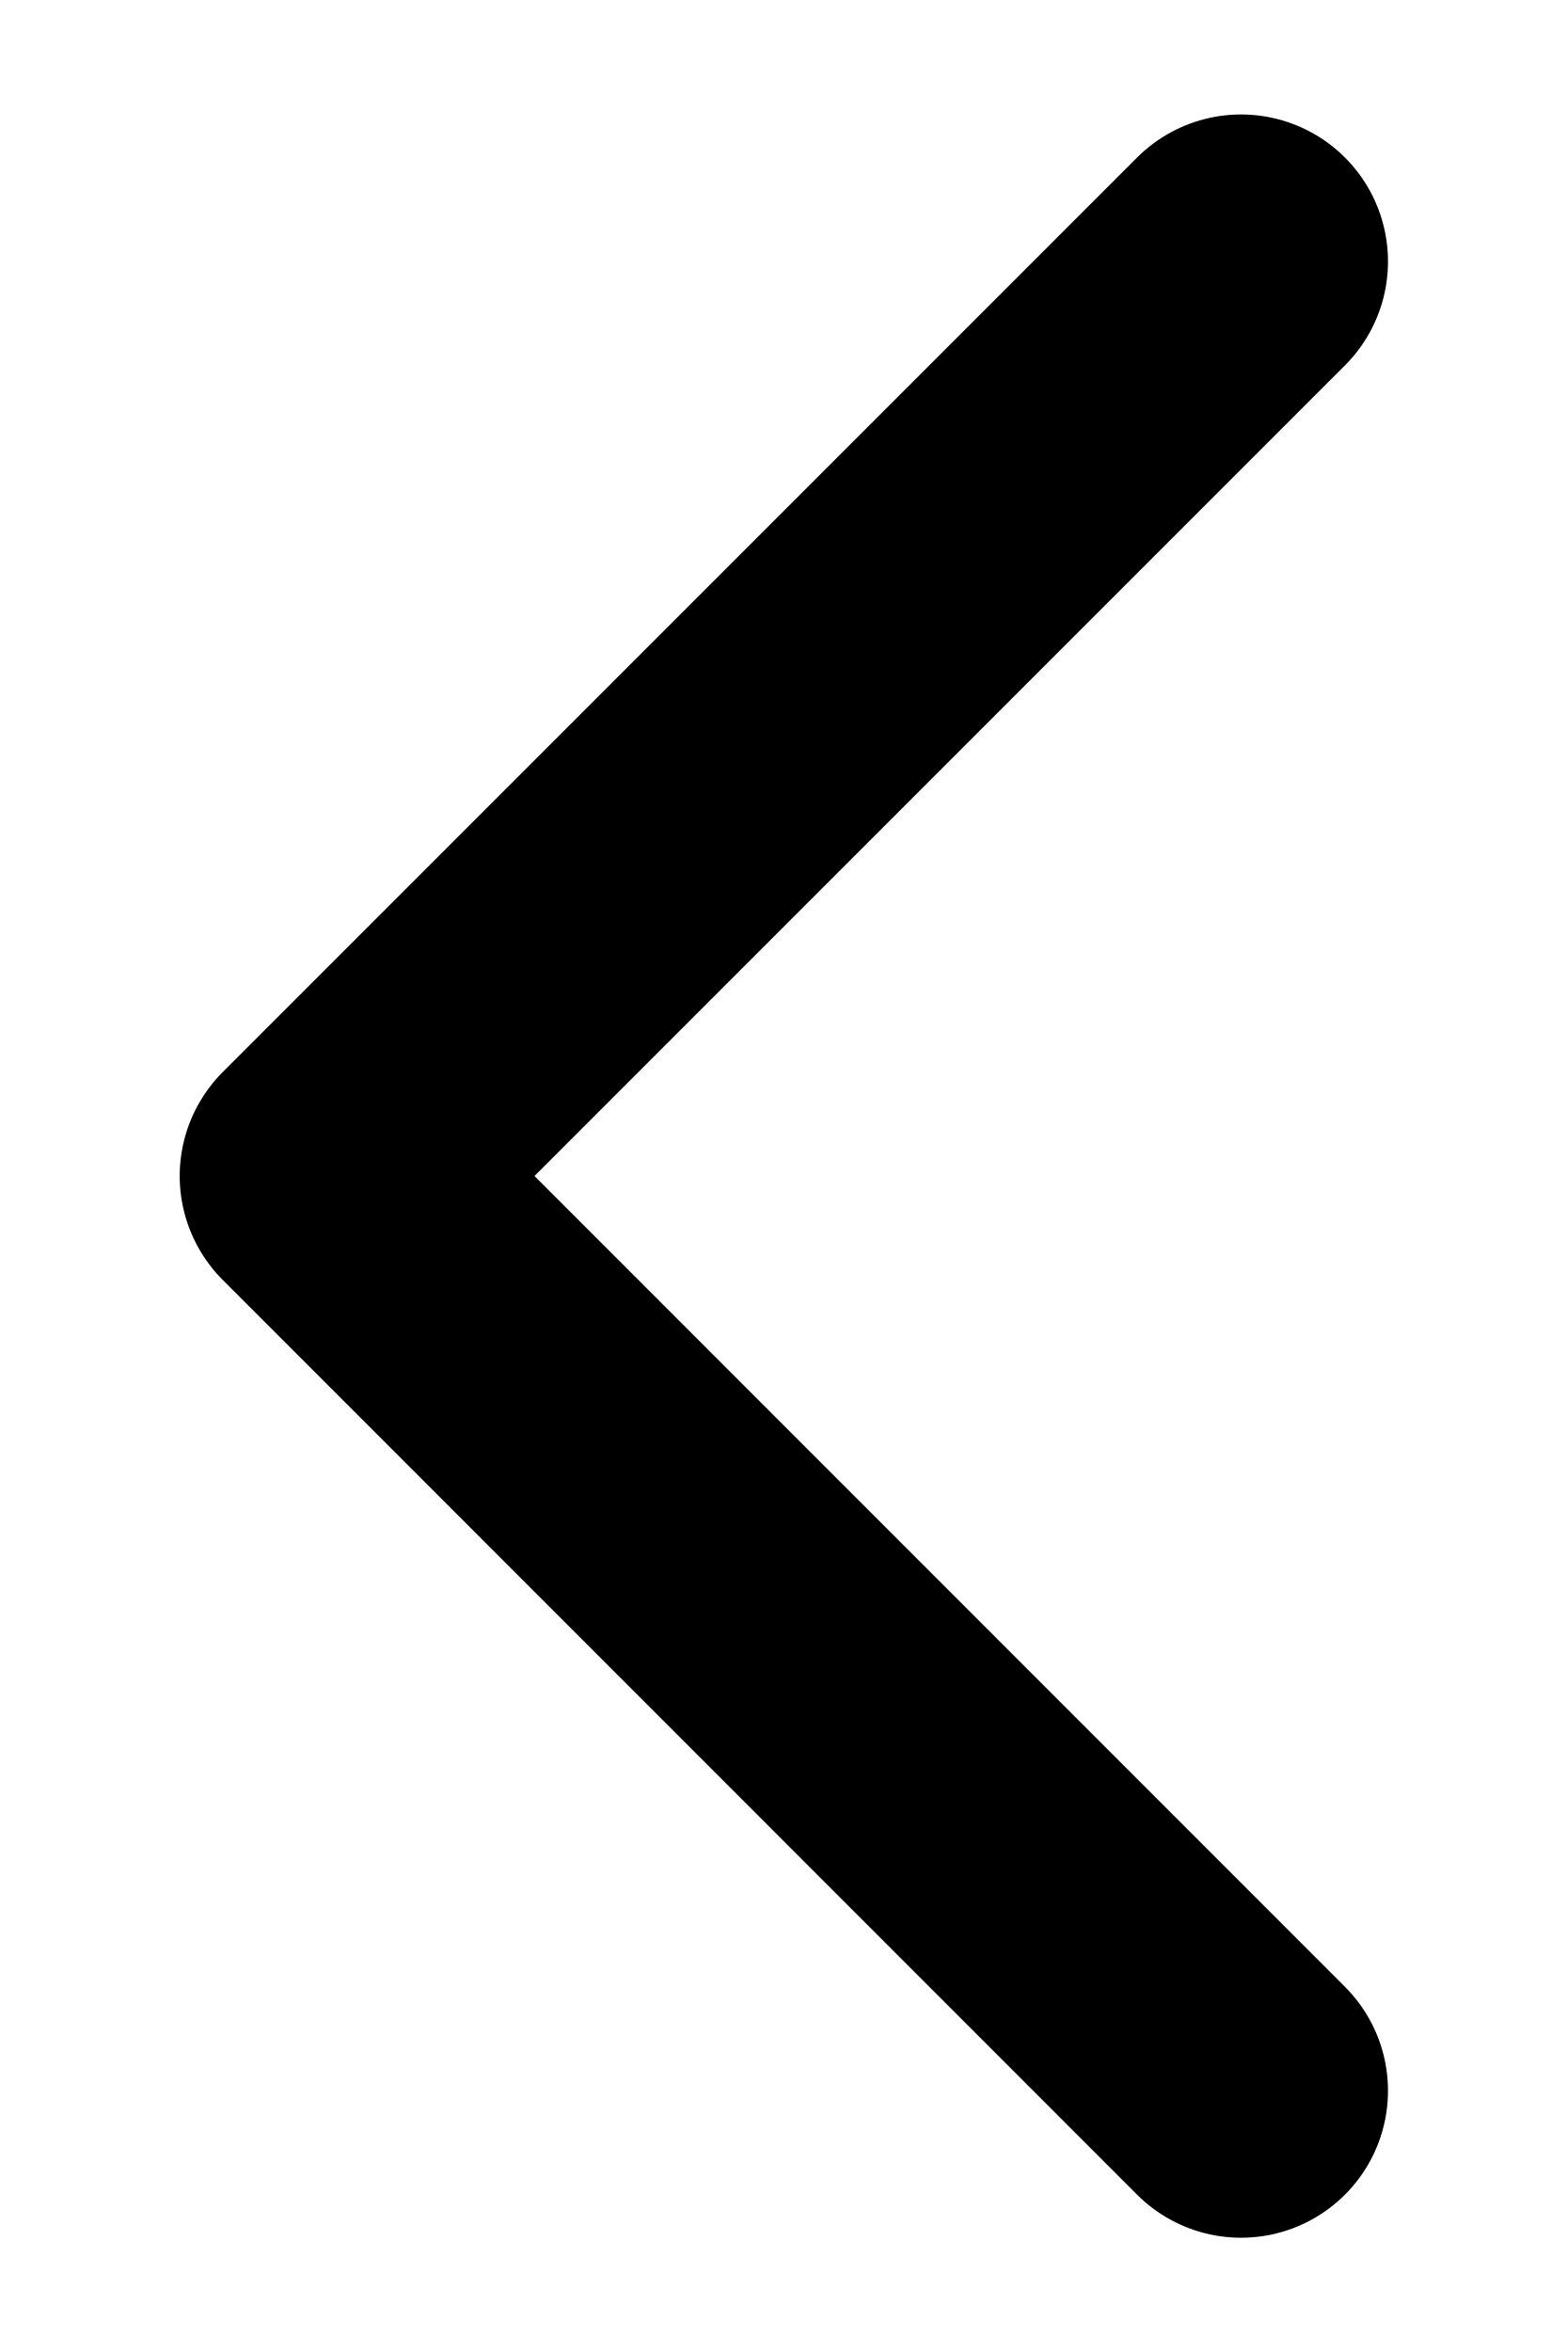
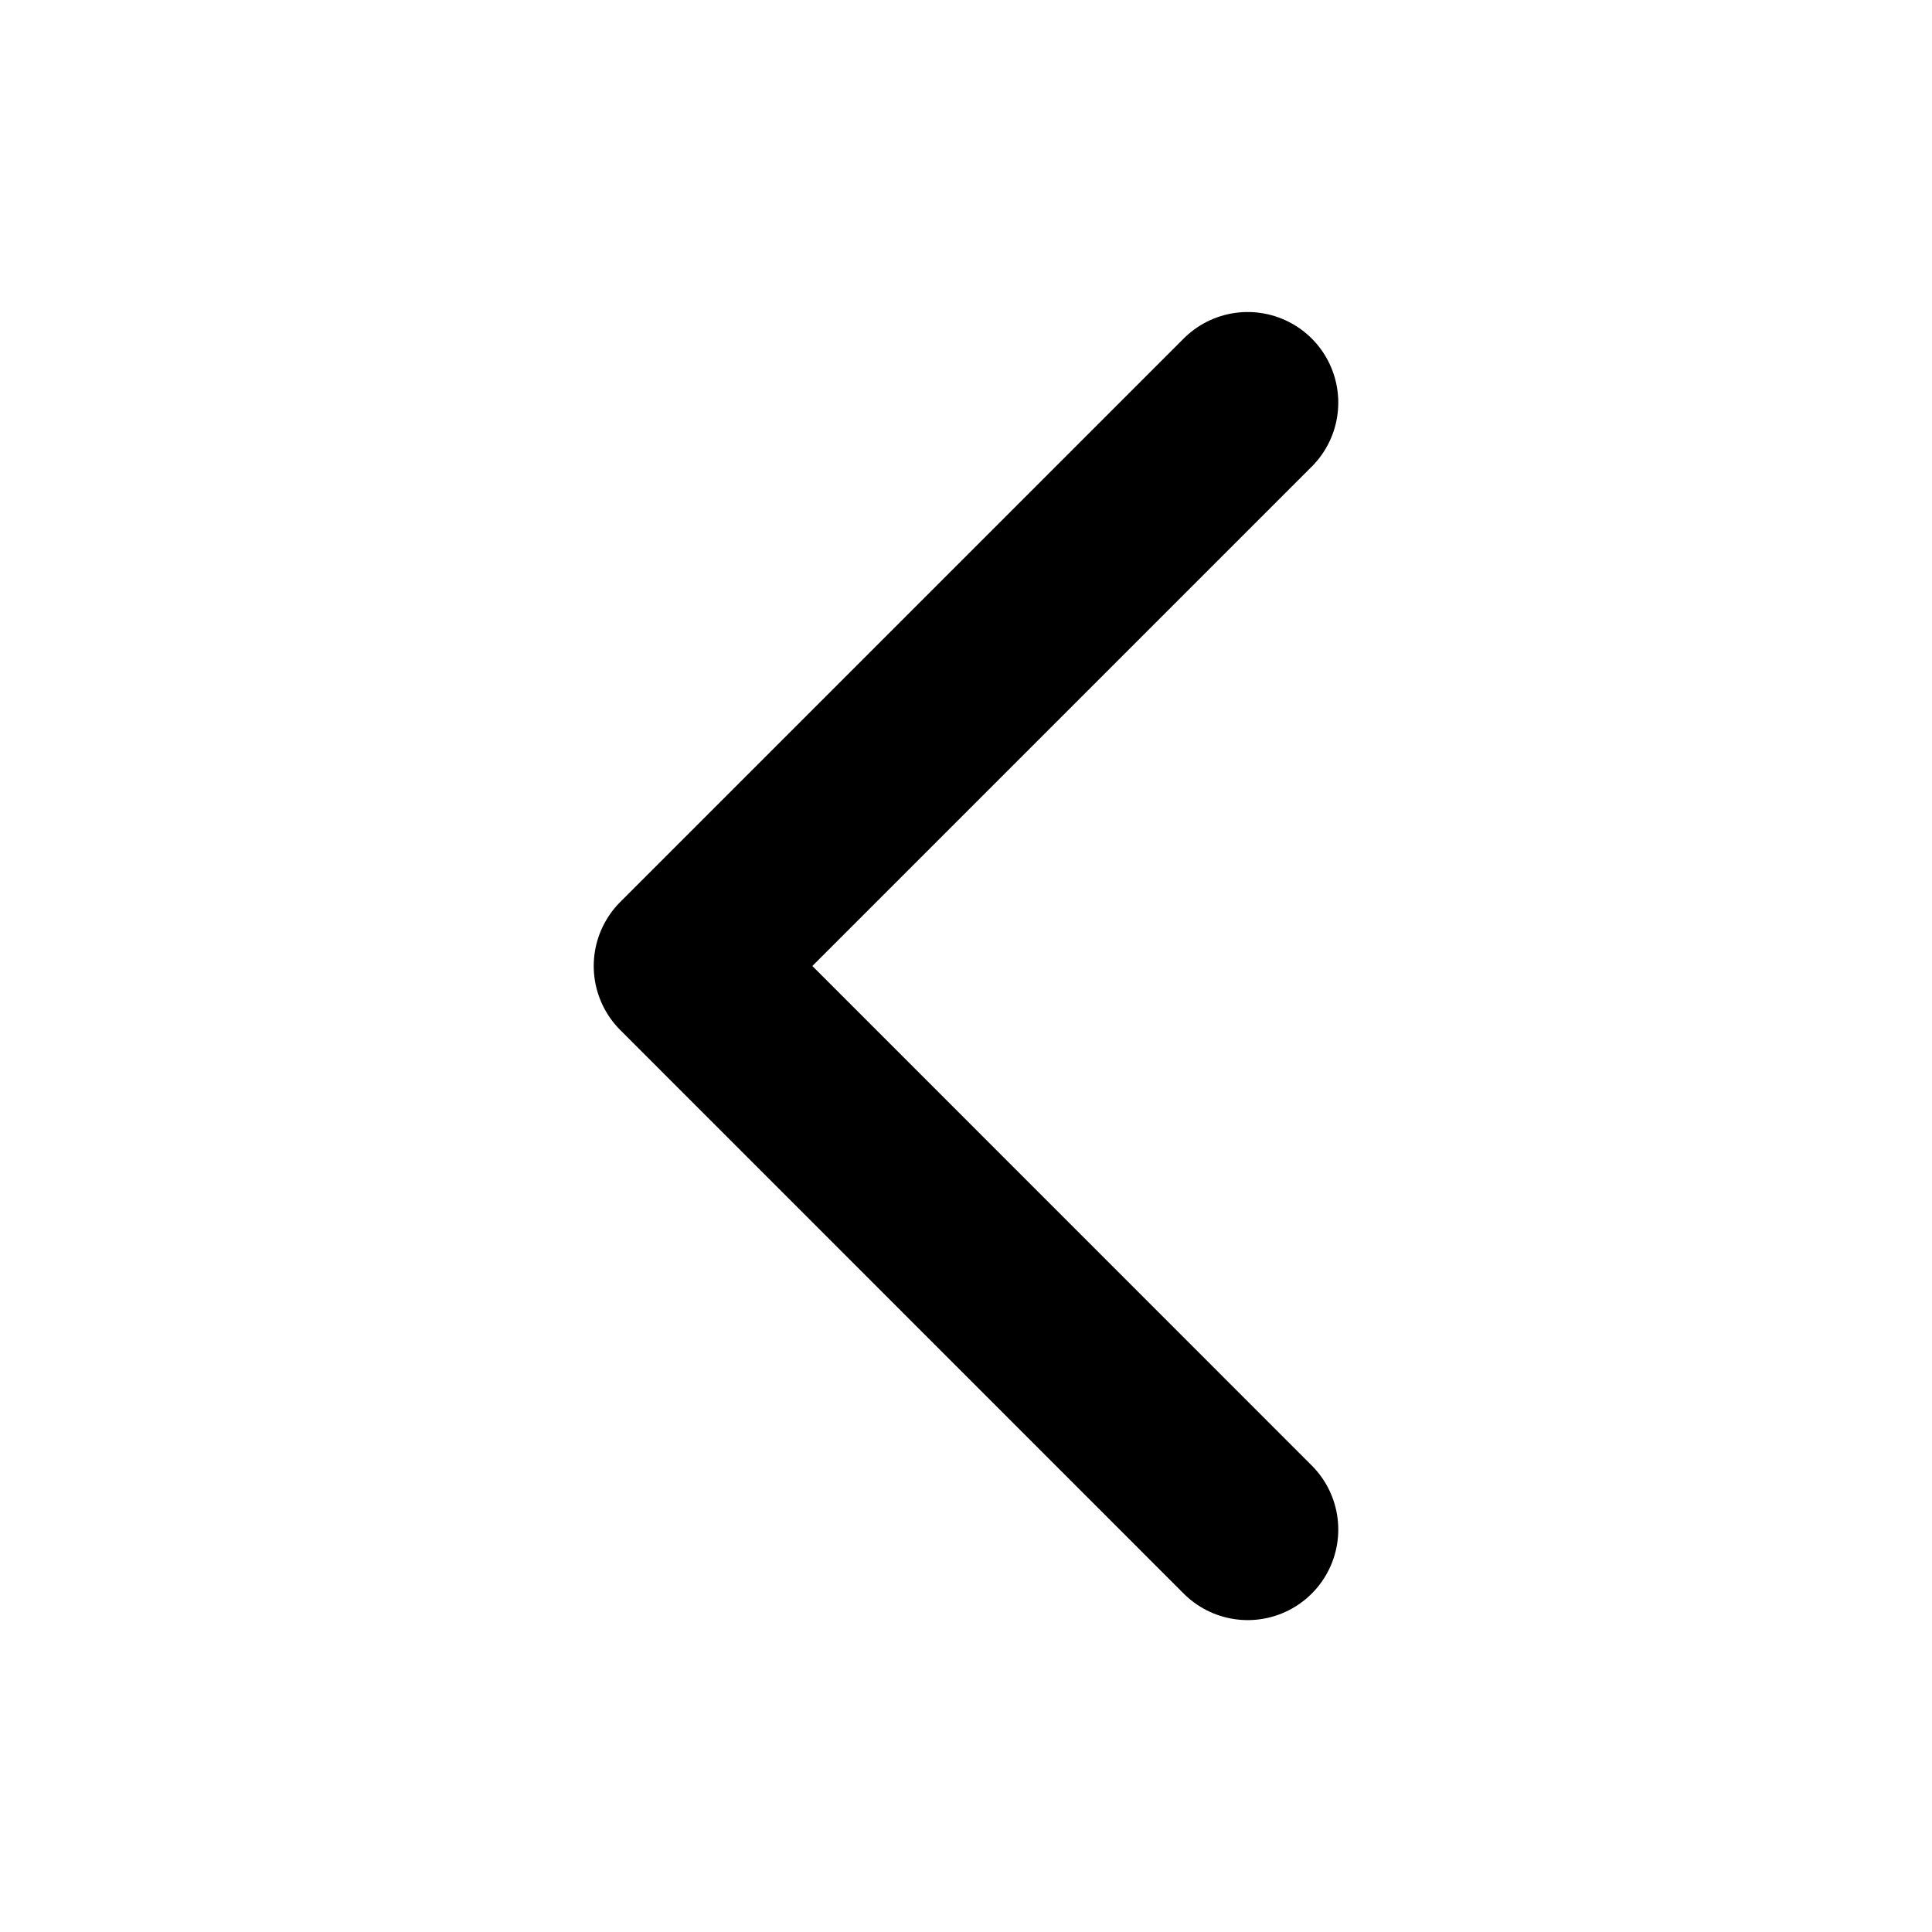
- <svg xmlns="http://www.w3.org/2000/svg" fill="none" viewBox="0 0 8 12">
-   <path stroke="#000" stroke-linecap="round" stroke-linejoin="round" stroke-width="1.5" d="M6.333 1.334 1.667 6l4.666 4.667" />
+ <svg xmlns="http://www.w3.org/2000/svg" width="16" height="16" viewBox="0 0 16 16" fill="none">
+   <path d="M10.333 3.334L5.667 8L10.333 12.667" stroke="black" stroke-width="1.5" stroke-linecap="round" stroke-linejoin="round" />
</svg>
